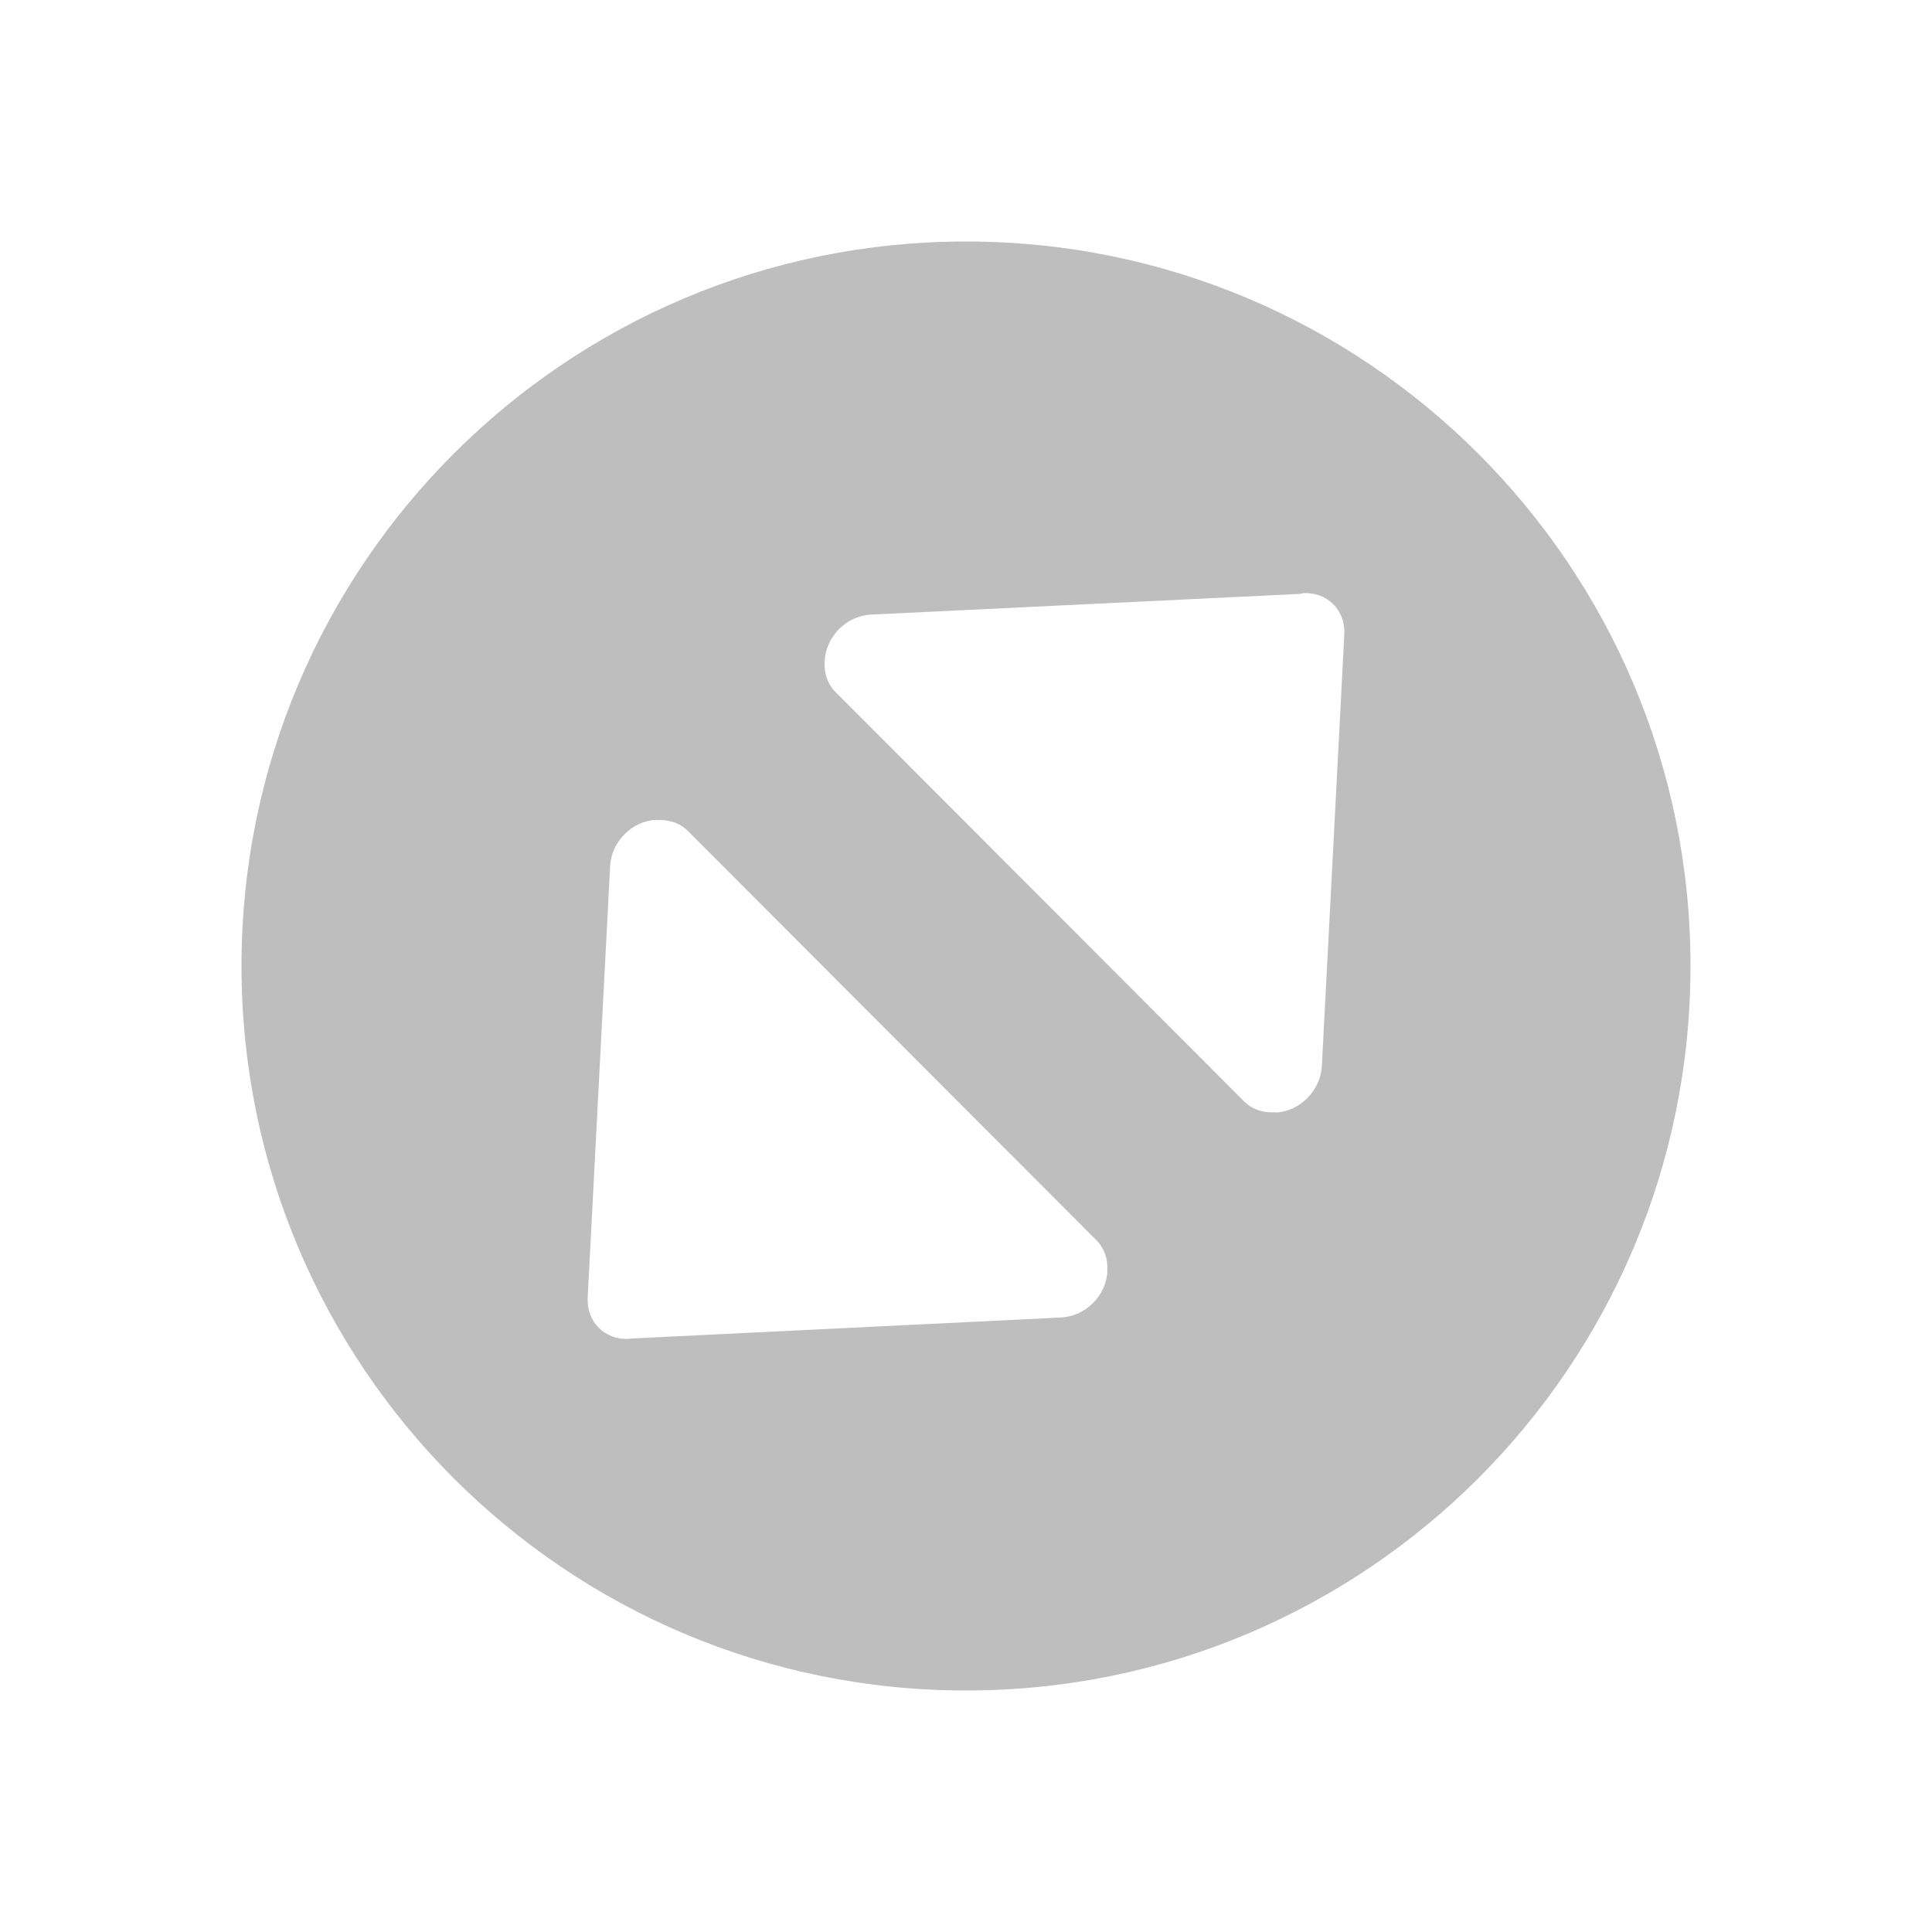
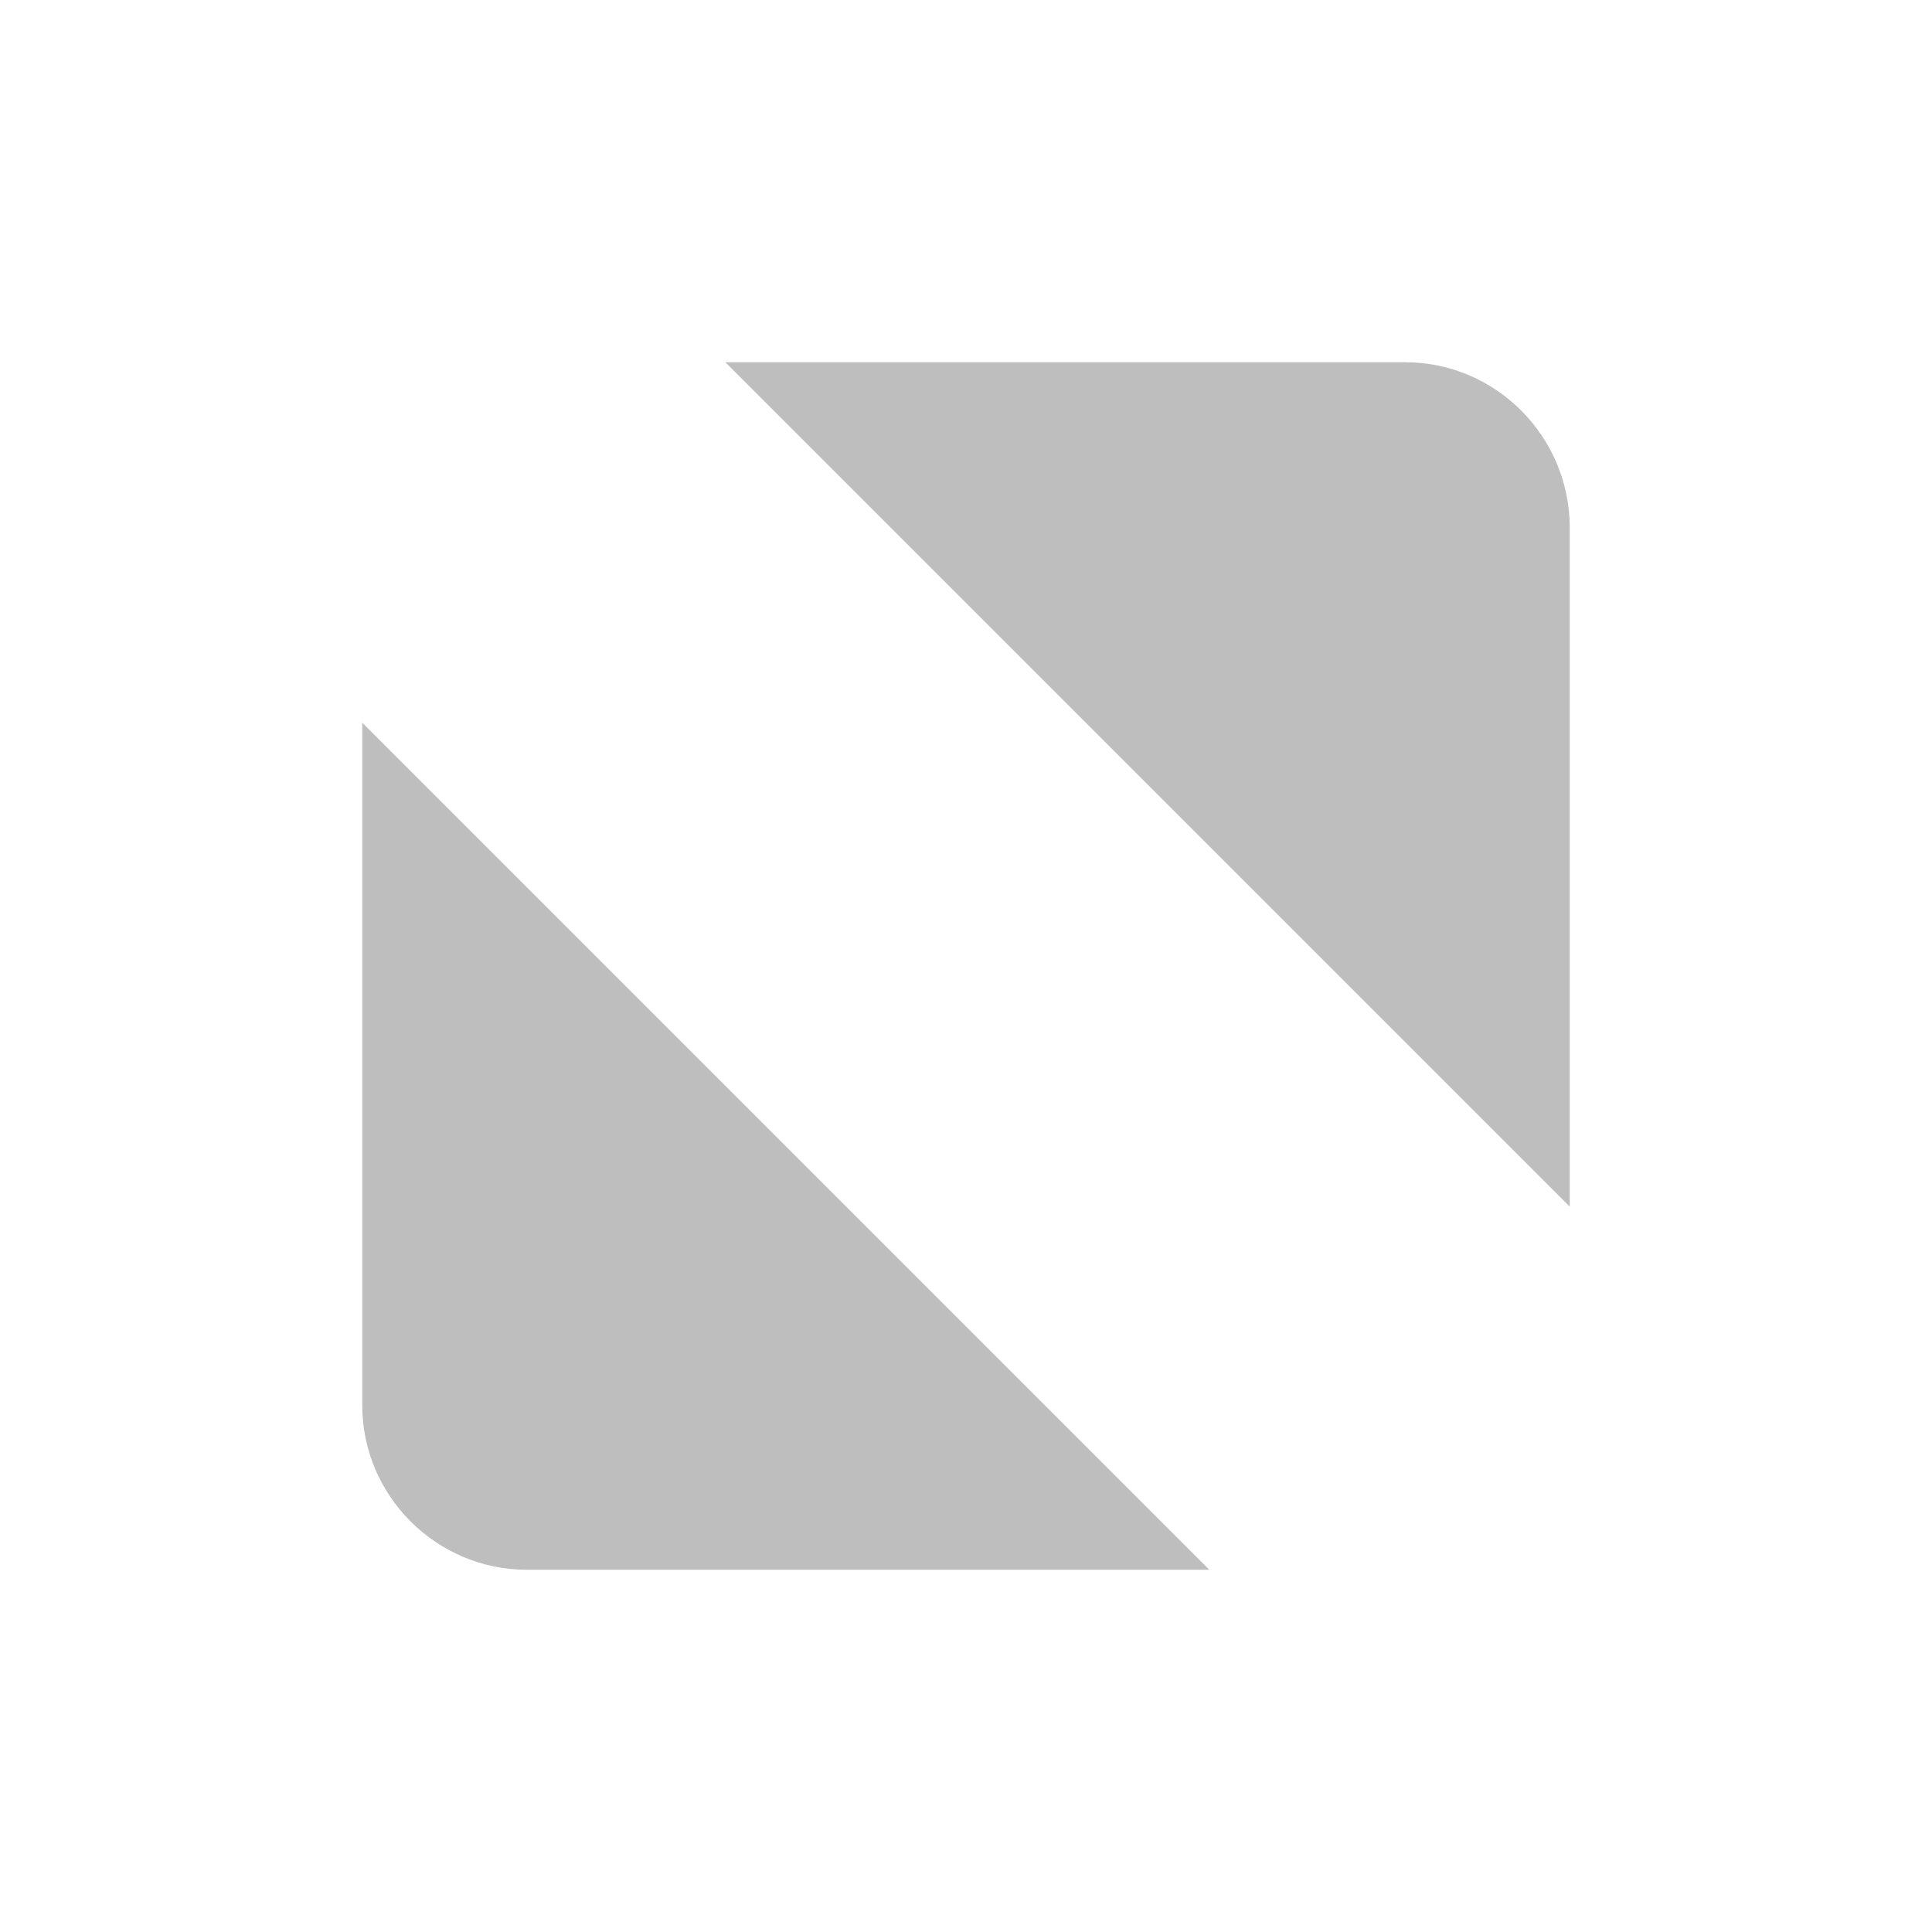
<svg xmlns="http://www.w3.org/2000/svg" version="1.1" viewBox="0 0 16 16">
-   <path d="m8 2a6 6 0 0 0-6 6 6 6 0 0 0 6 6 6 6 0 0 0 6-6 6 6 0 0 0-6-6zm2.791 2.912c0.2-0.011 0.353 0.141 0.342 0.342l-0.186 3.576c-0.011 0.2-0.181 0.374-0.381 0.384v-3e-3c-0.096 0.008-0.192-0.02-0.262-0.089l-3.383-3.389c-0.068-0.068-0.098-0.16-0.091-0.254v-0.008c0.01-0.2 0.181-0.371 0.381-0.381l3.562-0.172 0.017-0.006zm-5.357 1.877v3e-3c0.096-0.008 0.192 0.02 0.262 0.089l3.383 3.389c0.068 0.068 0.098 0.16 0.091 0.254l0.001 6e-3c-0.01 0.2-0.182 0.371-0.383 0.381l-3.561 0.174-0.018 3e-3c-0.2 0.011-0.353-0.141-0.342-0.342l0.186-3.576c0.011-0.2 0.181-0.371 0.381-0.381z" fill="#bebebe" />
+   <path d="m6.007 3h5.63c0.75 0 1.359 0.613 1.363 1.363v5.63zm4.008 10h-5.652c-0.75 0-1.363-0.613-1.363-1.363v-5.652l7.015 7.015" color="#000000" fill="#bebebe" fill-rule="evenodd" stroke-width="1.665" />
</svg>
